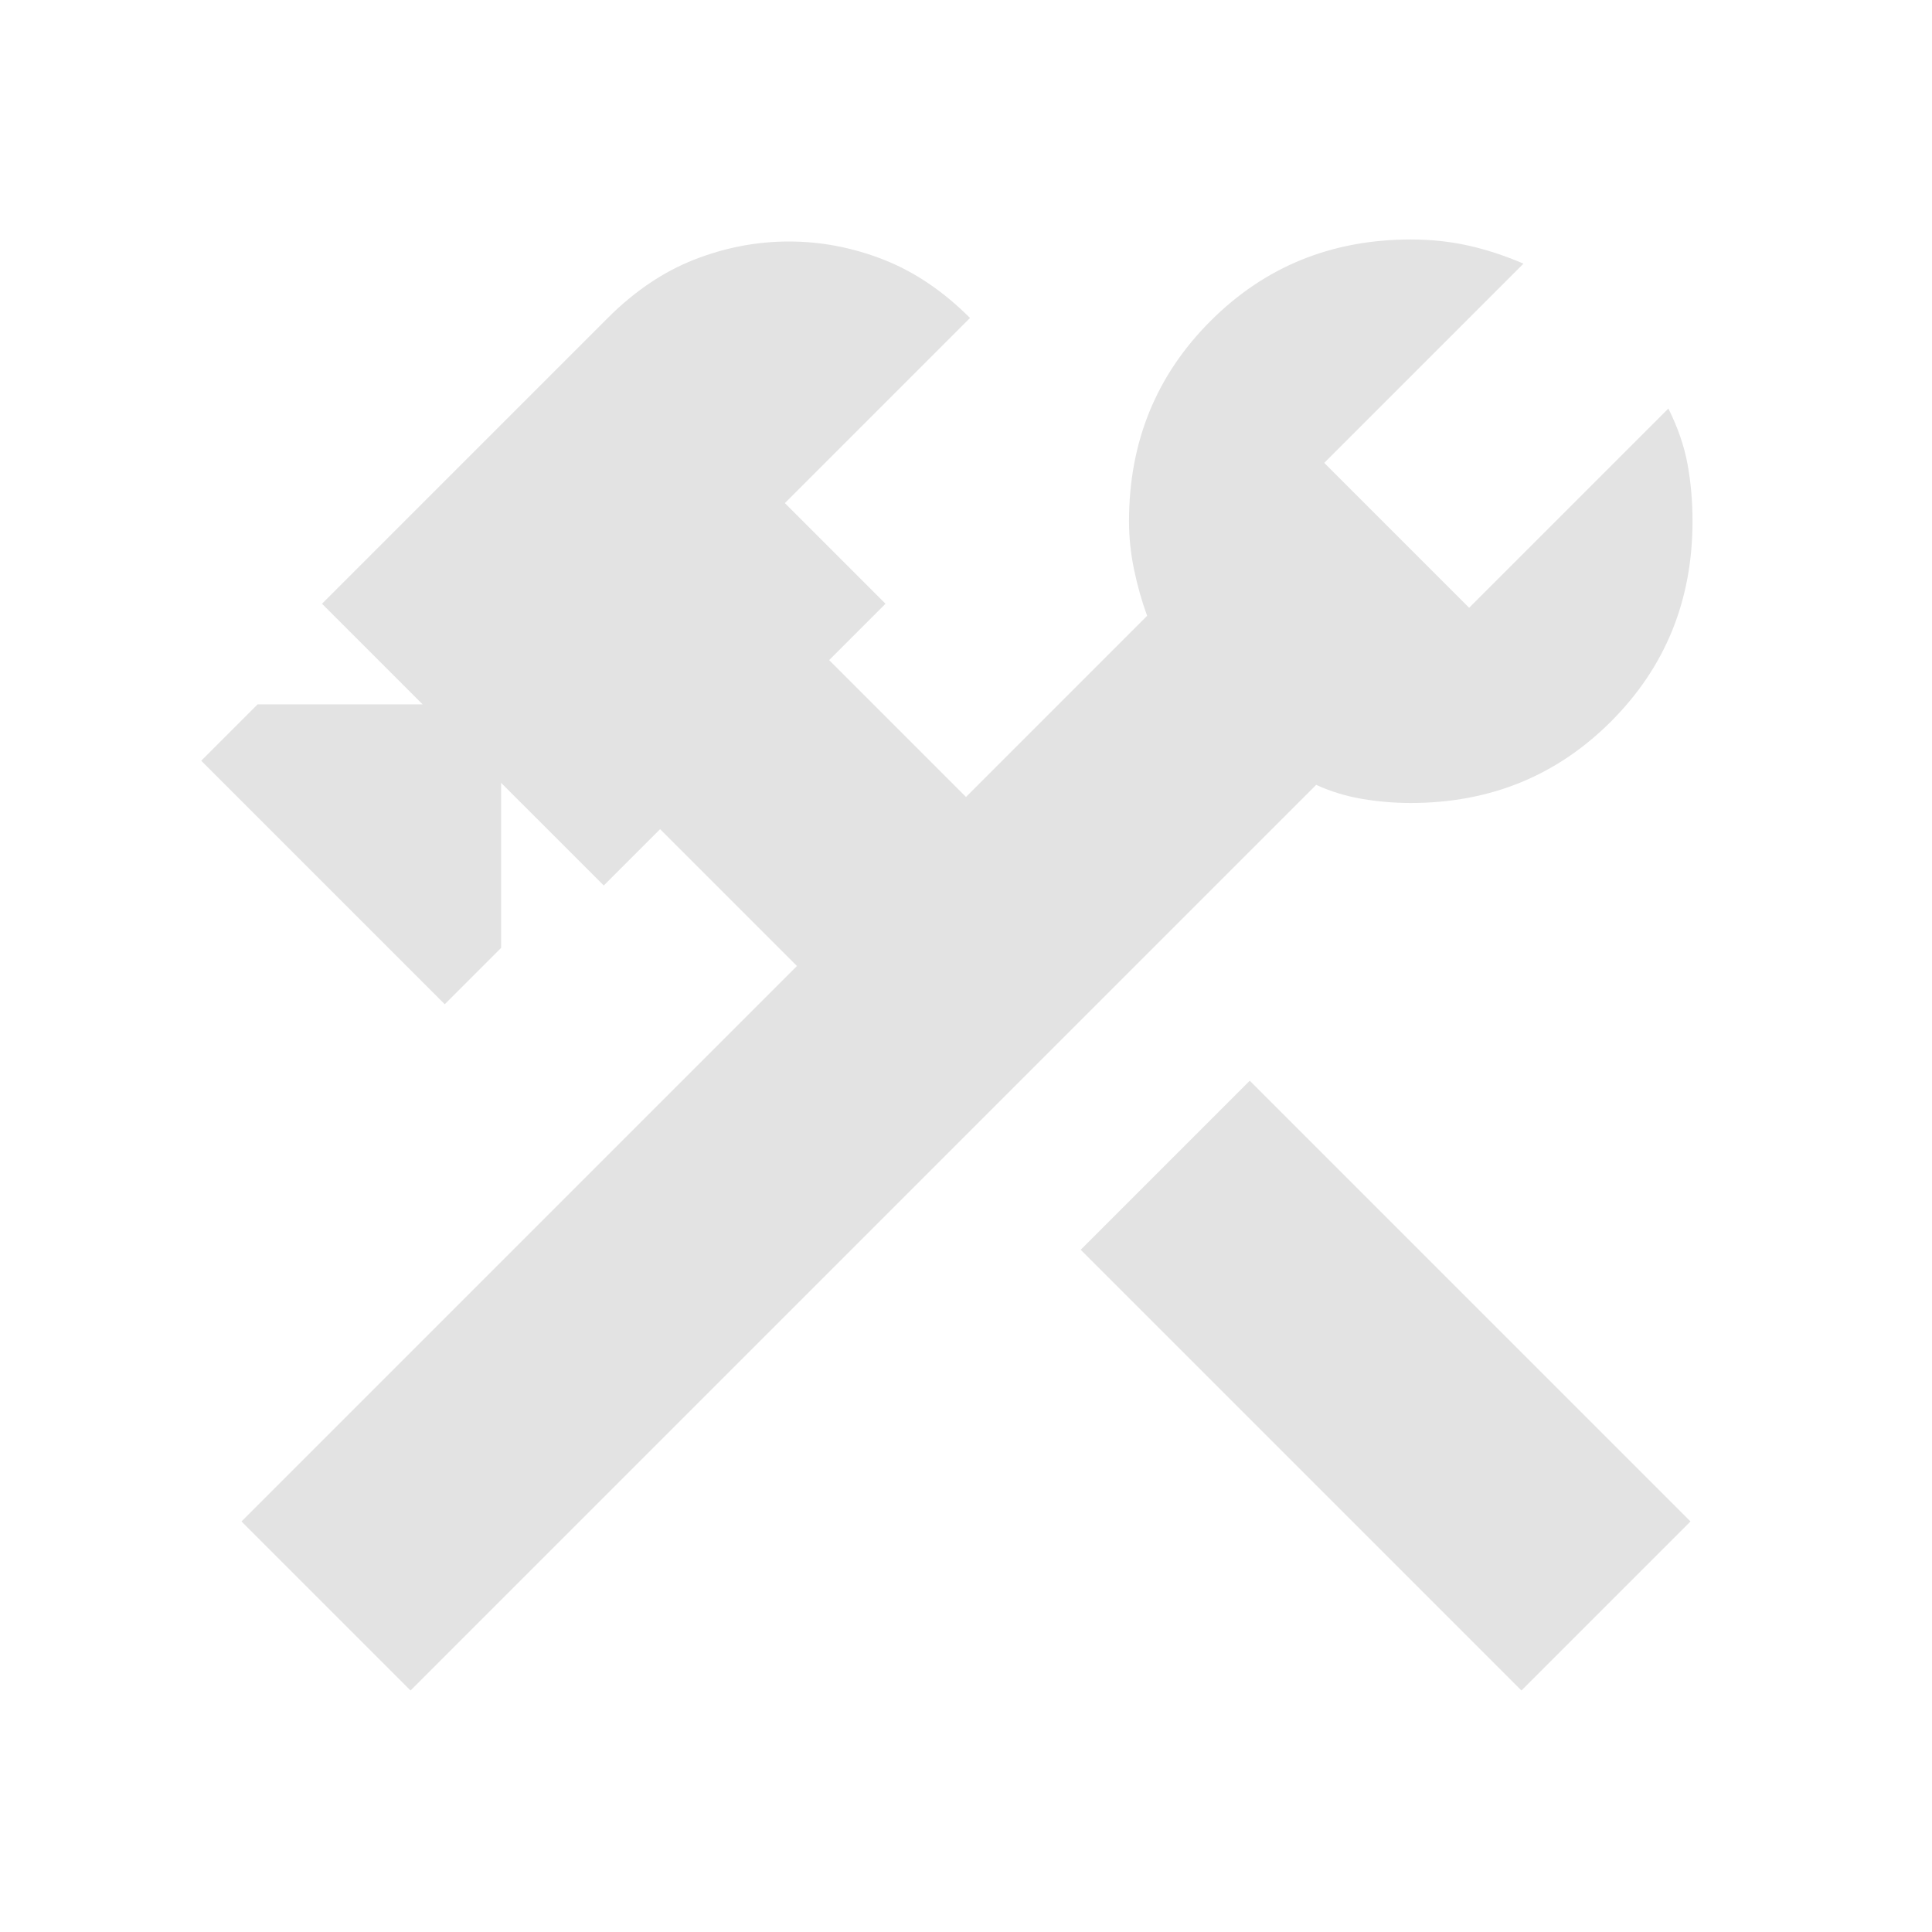
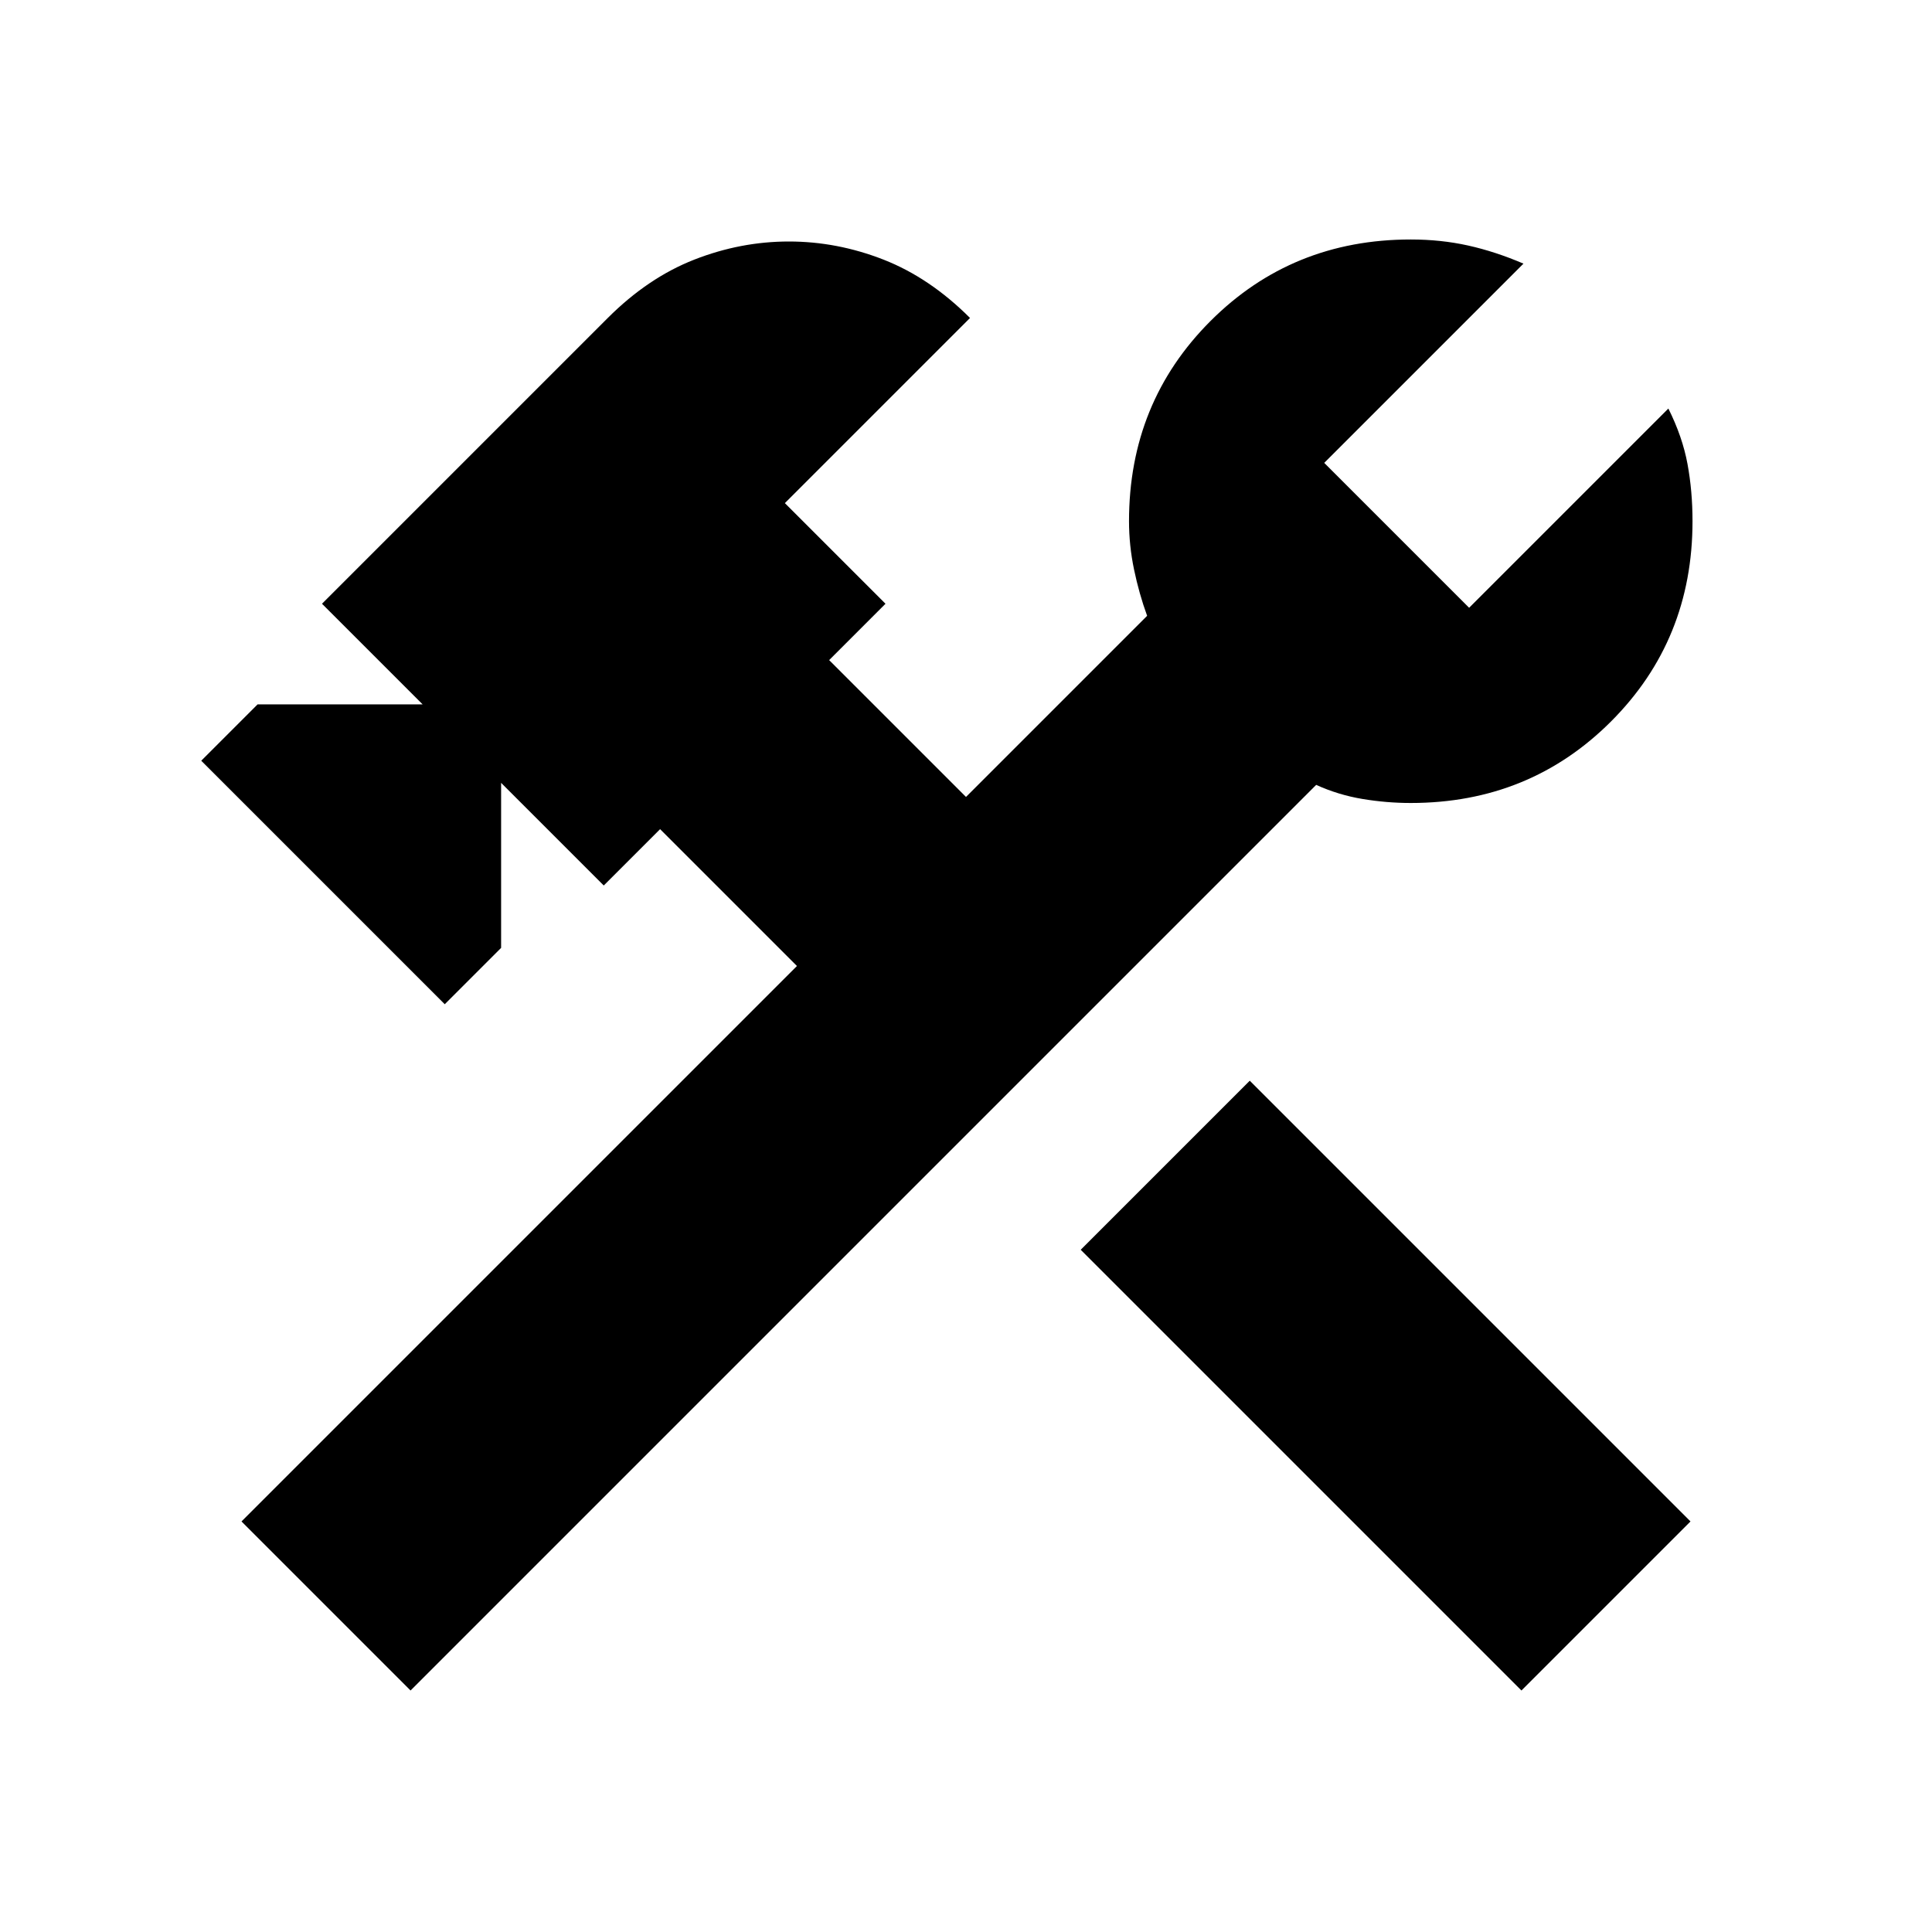
- <svg xmlns="http://www.w3.org/2000/svg" height="24px" viewBox="0 -960 960 960" width="24px" fill="#e3e3e3">
+ <svg xmlns="http://www.w3.org/2000/svg" height="28px" viewBox="0 -960 960 960" width="28px" fill="#000000">
  <path d="M756-120 537-339l84-84 219 219-84 84Zm-552 0-84-84 276-276-68-68-28 28-51-51v82l-28 28-121-121 28-28h82l-50-50 142-142q20-20 43-29t47-9q24 0 47 9t43 29l-92 92 50 50-28 28 68 68 90-90q-4-11-6.5-23t-2.5-24q0-59 40.5-99.5T701-841q15 0 28.5 3t27.5 9l-99 99 72 72 99-99q7 14 9.5 27.5T841-701q0 59-40.5 99.5T701-561q-12 0-24-2t-23-7L204-120Z" />
</svg>
